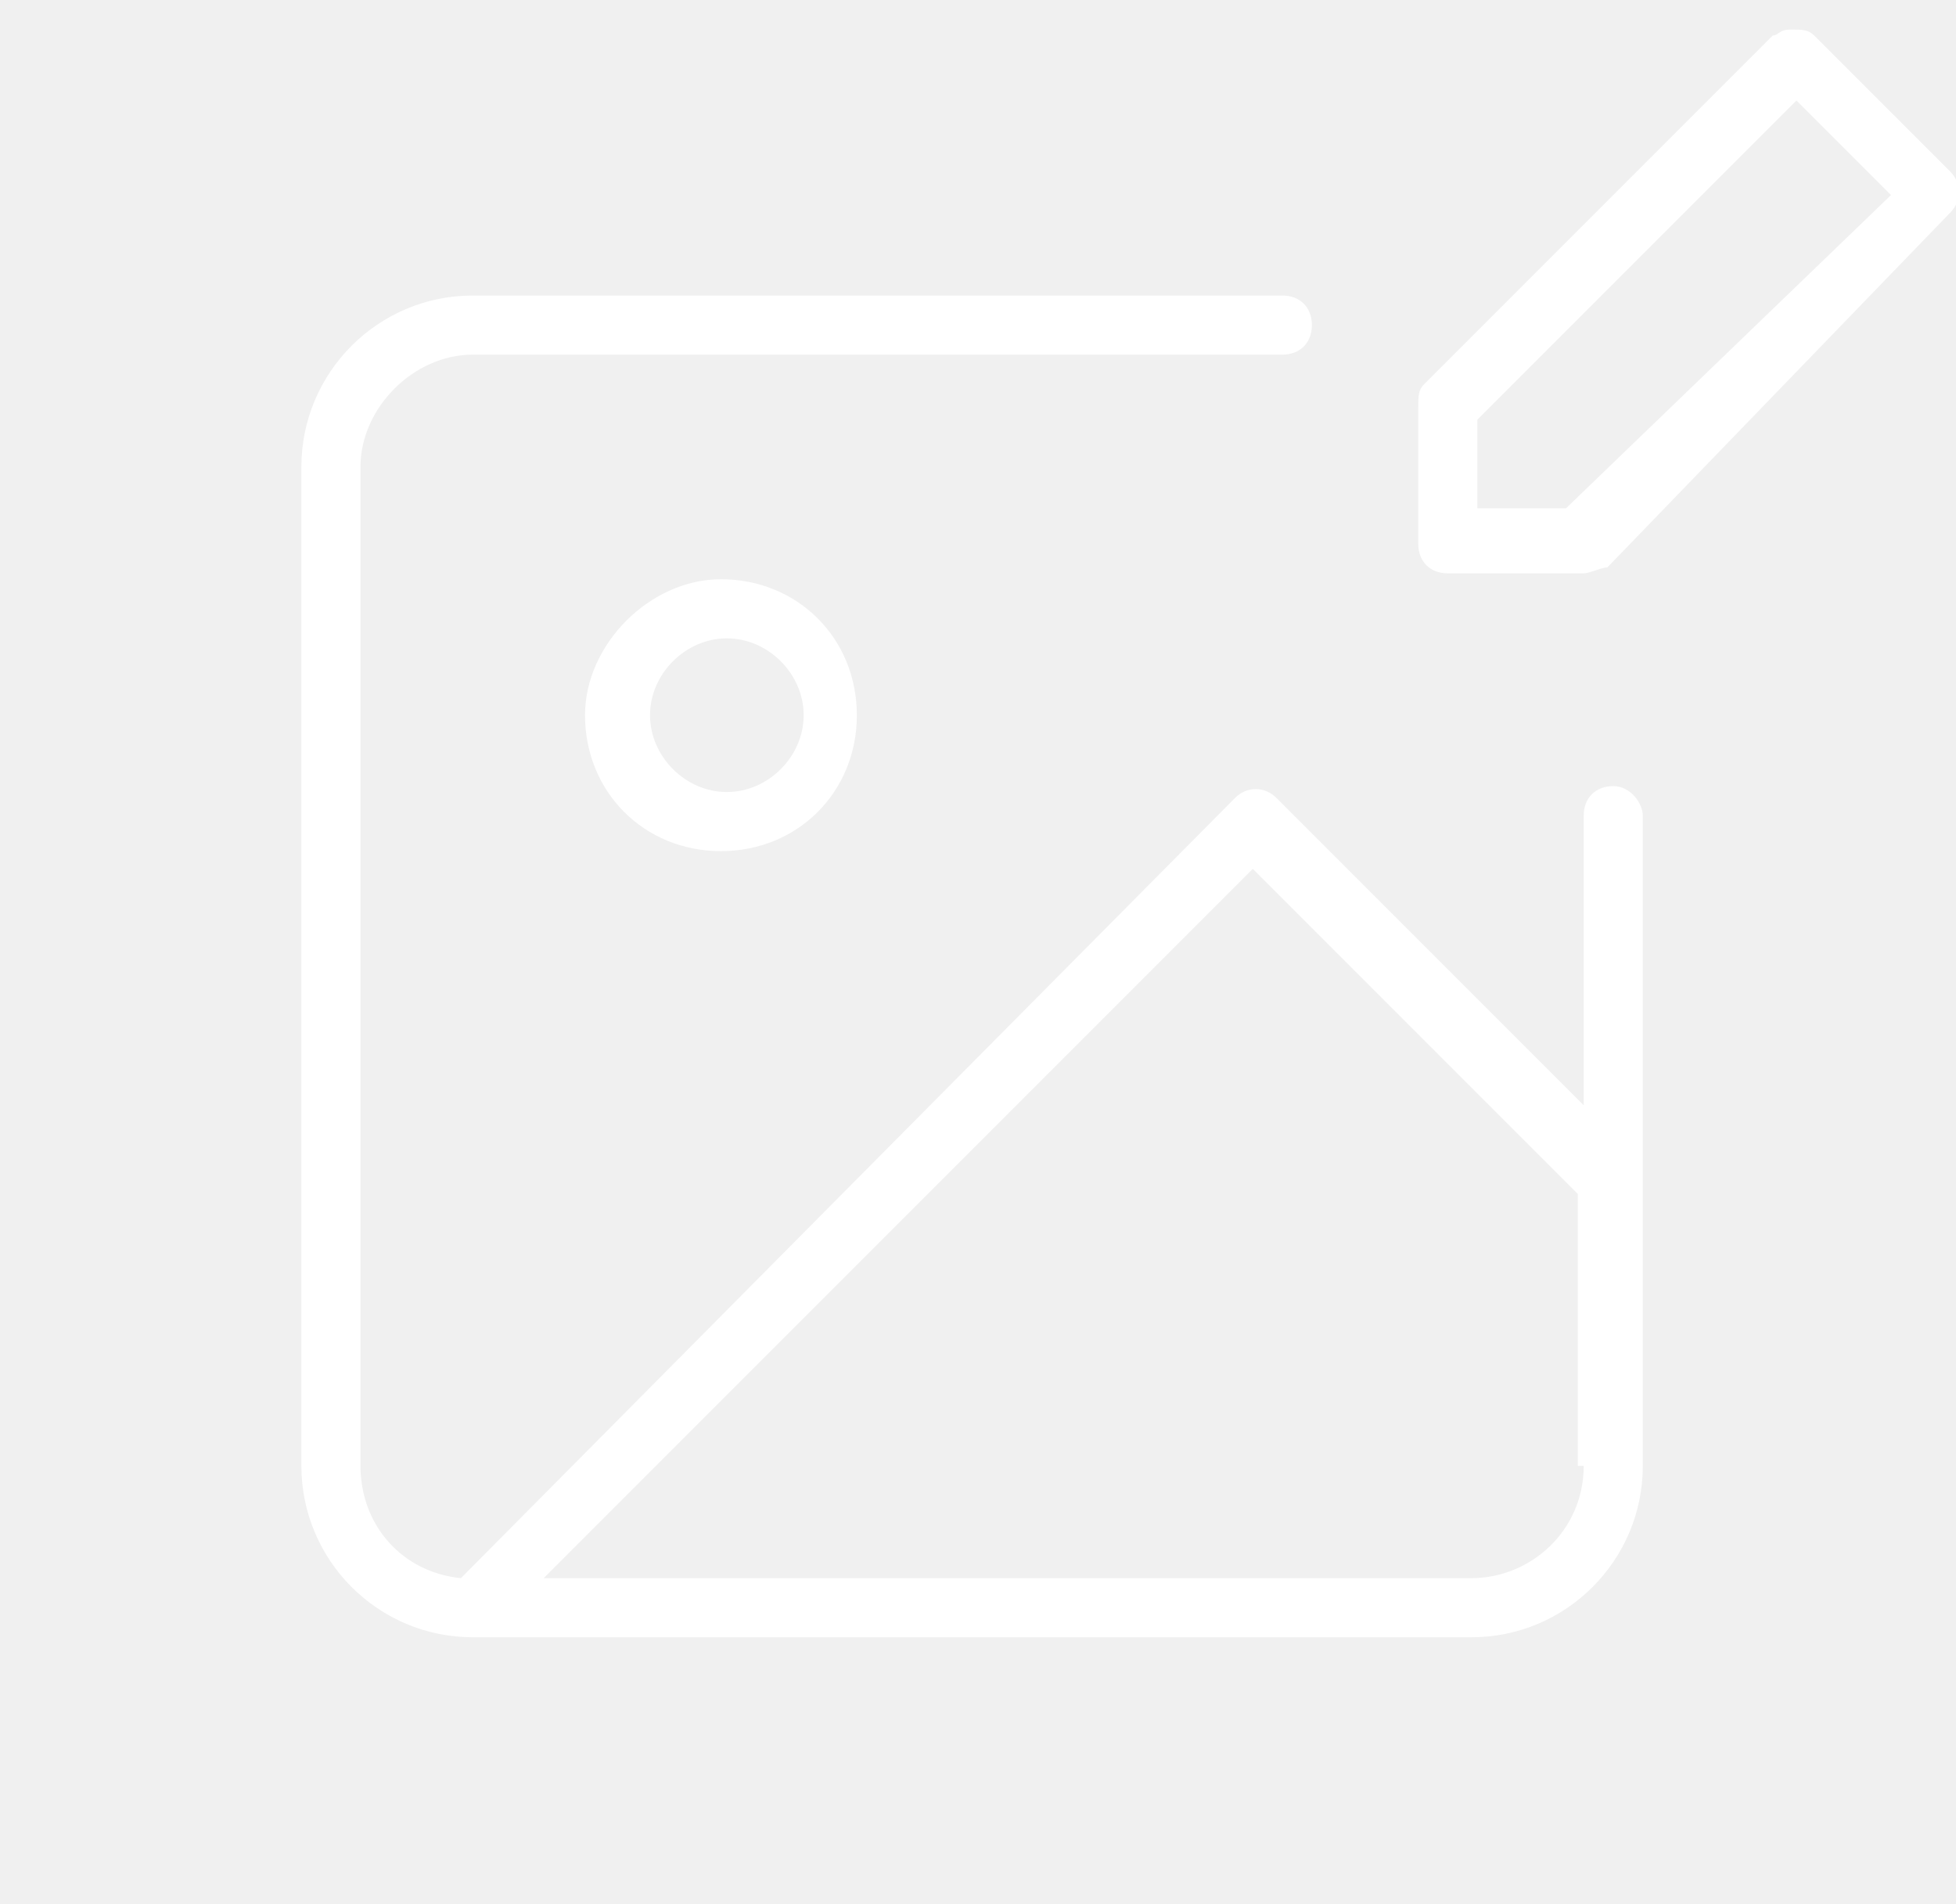
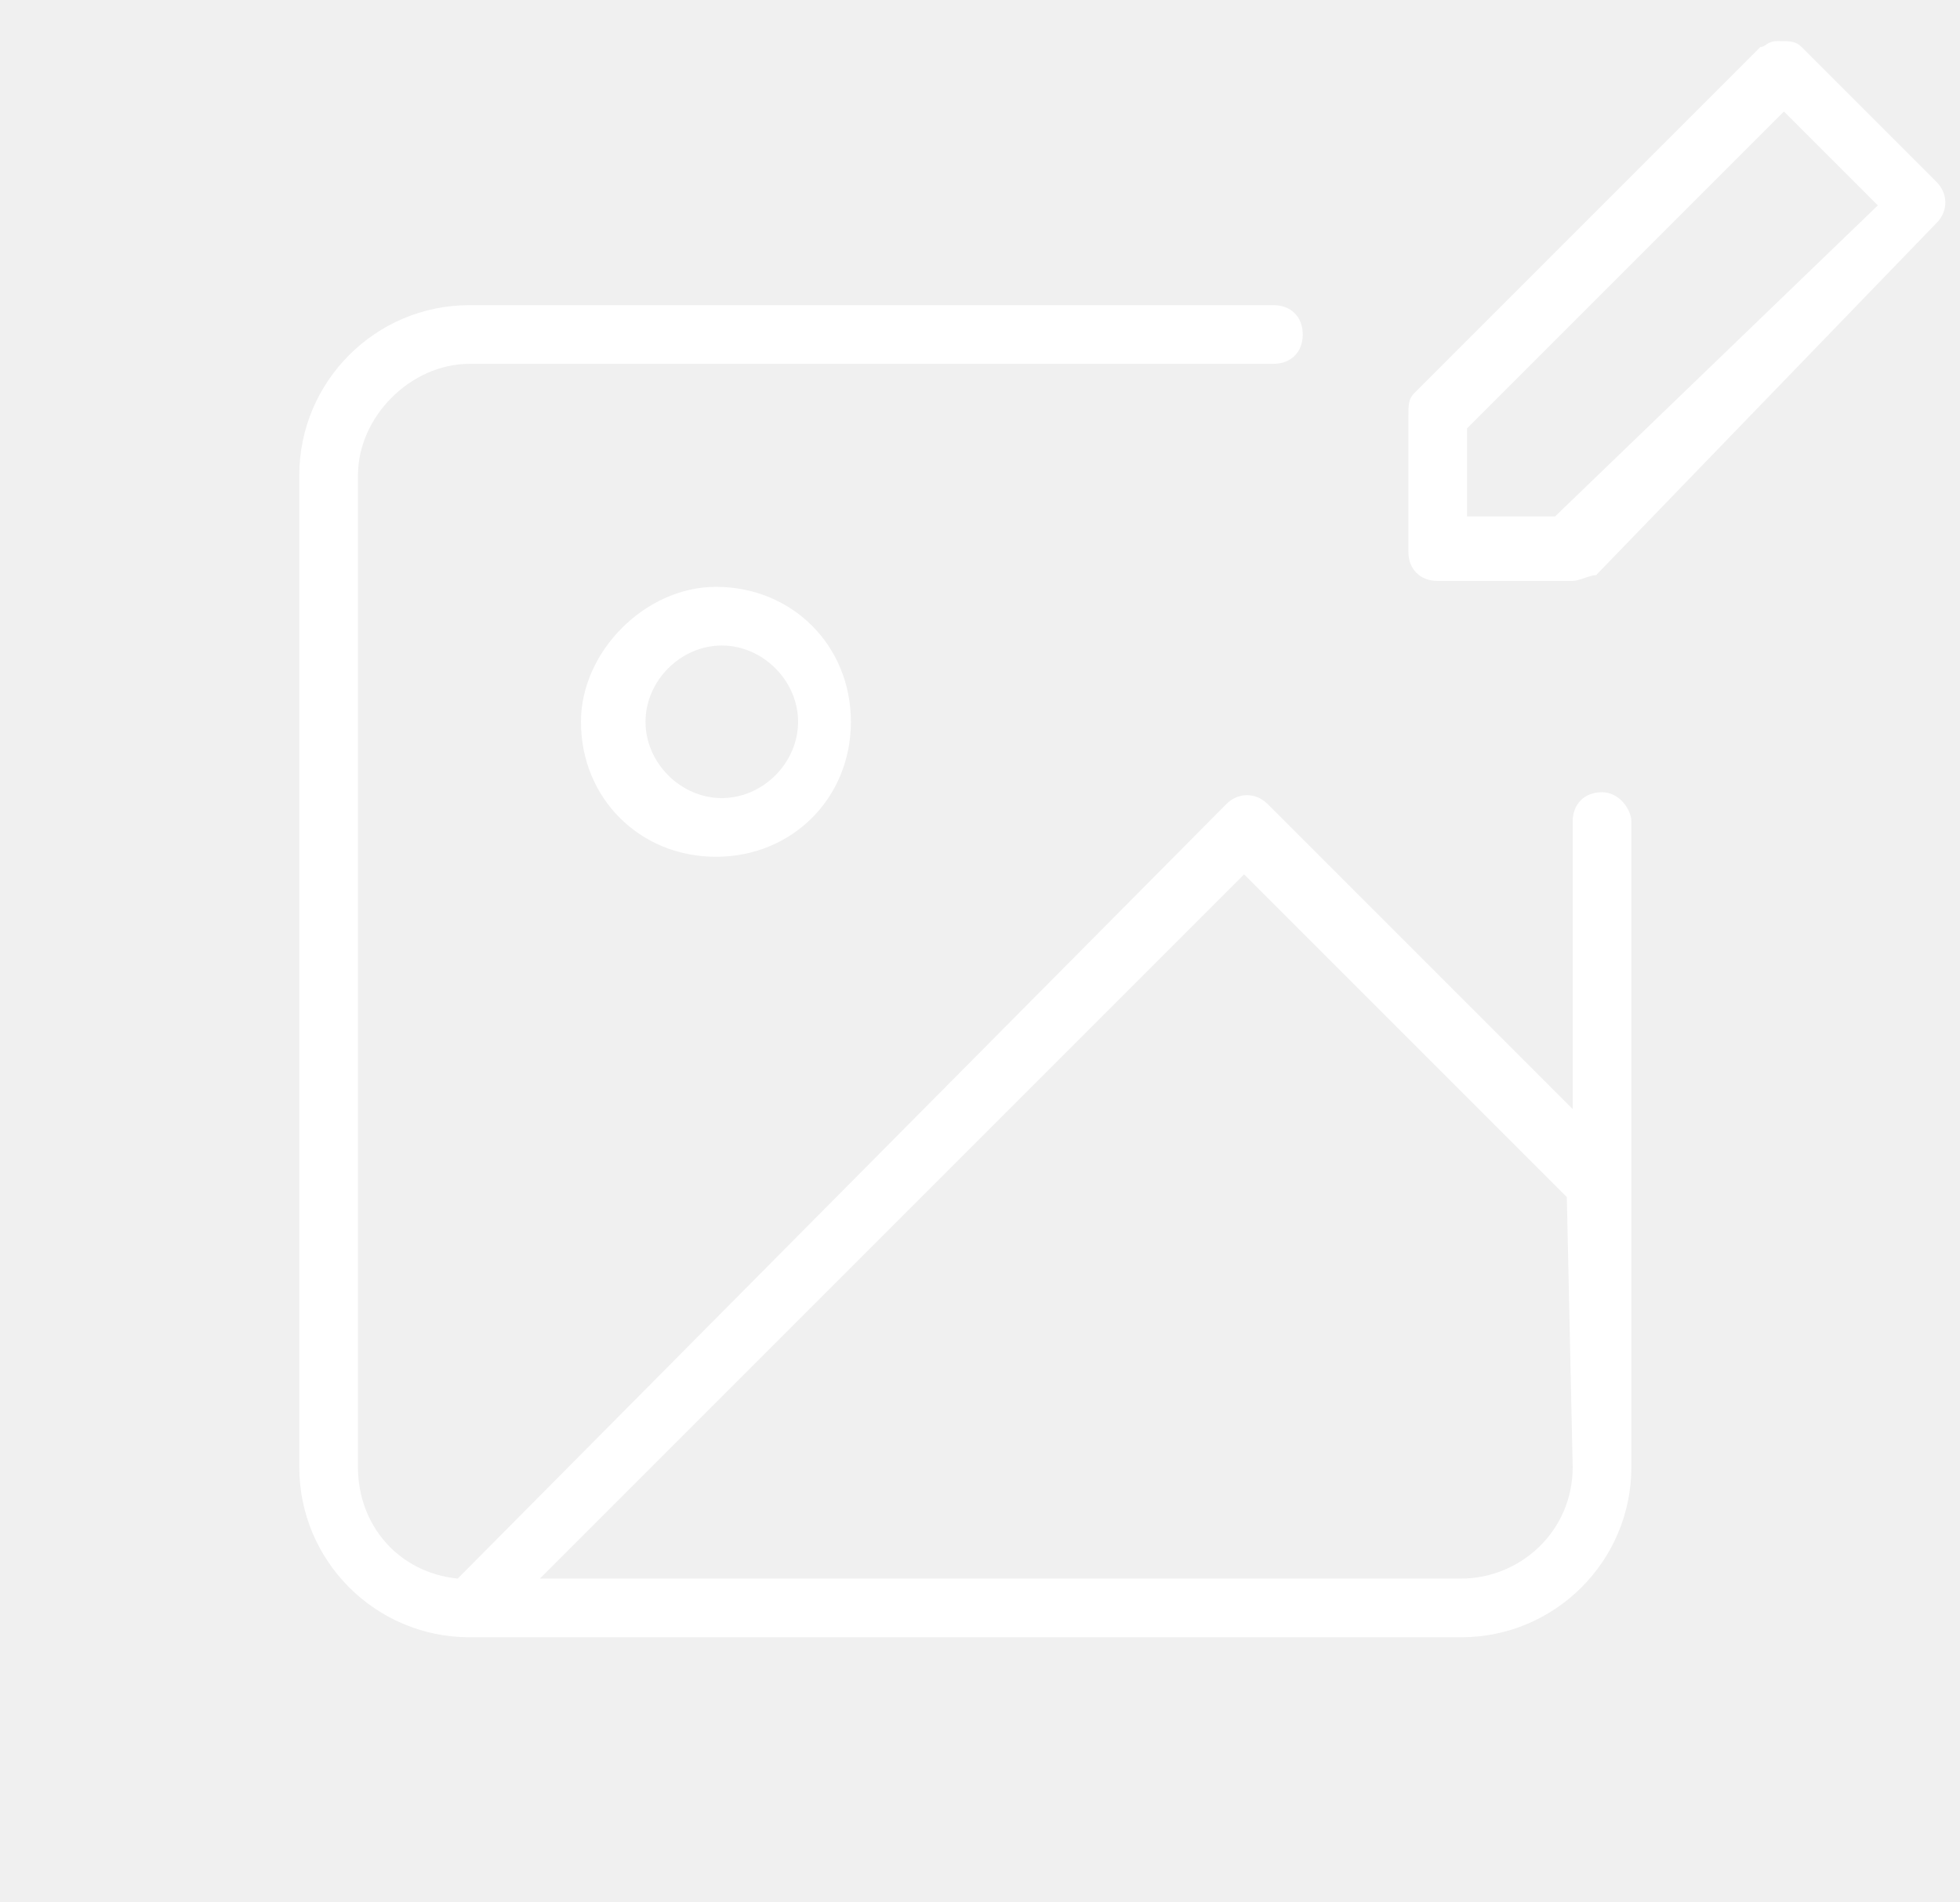
- <svg xmlns="http://www.w3.org/2000/svg" version="1.1" id="Layer_1" x="0px" y="0px" viewBox="0 0 33.1 32.2" style="enable-background:new 0 0 33.1 32.2;" xml:space="preserve">
+ <svg xmlns="http://www.w3.org/2000/svg" version="1.1" id="Layer_1" x="0px" y="0px" viewBox="0 0 33.4 32.4" style="enable-background:new 0 0 33.4 32.4;" xml:space="preserve">
  <style type="text/css">
	.st0{fill:#FFFFFF;}
</style>
  <g>
-     <path class="st0" d="M9.9,12.1c0,1.3,1,2.3,2.3,2.3c1.3,0,2.3-1,2.3-2.3c0-1.3-1-2.3-2.3-2.3C11,9.8,9.9,10.9,9.9,12.1z M13.6,12.1   c0,0.7-0.6,1.3-1.3,1.3c-0.7,0-1.3-0.6-1.3-1.3c0-0.7,0.6-1.3,1.3-1.3C13,10.8,13.6,11.4,13.6,12.1z" />
-     <path class="st0" d="M27.3,13.3c-0.3,0-0.5,0.2-0.5,0.5v4.9l-5.2-5.2c-0.2-0.2-0.5-0.2-0.7,0L7.8,26.7c-1-0.1-1.7-0.9-1.7-1.9V7.9   C6.1,6.9,7,6,8,6h13.7c0.3,0,0.5-0.2,0.5-0.5S22,5,21.7,5H8C6.4,5,5.1,6.3,5.1,7.9v16.9c0,1.6,1.3,2.9,2.9,2.9h16.9   c1.6,0,2.9-1.3,2.9-2.9V13.8C27.8,13.6,27.6,13.3,27.3,13.3z M26.8,24.8c0,1.1-0.9,1.9-1.9,1.9H9.2l12-12l5.5,5.5V24.8z" />
-     <path class="st0" d="M33,2.9l-2.3-2.3c-0.1-0.1-0.2-0.1-0.4-0.1S30.1,0.6,30,0.6l-5.9,5.9C24,6.6,24,6.7,24,6.9v2.3   c0,0.3,0.2,0.5,0.5,0.5h2.3c0.1,0,0.3-0.1,0.4-0.1L33,3.6C33.2,3.4,33.2,3.1,33,2.9z M26.5,8.6H25V7.1l5.4-5.4l1.6,1.6L26.5,8.6z" />
+     <path class="st0" d="M9.9,12.3c0,1.3,1,2.3,2.3,2.3s2.3-1,2.3-2.3s-1-2.3-2.3-2.3C11,10,9.9,11.1,9.9,12.3z M13.6,12.3   c0,0.7-0.6,1.3-1.3,1.3S11,13,11,12.3s0.6-1.3,1.3-1.3S13.6,11.6,13.6,12.3z" />
+     <path class="st0" d="M27.3,13.5c-0.3,0-0.5,0.2-0.5,0.5v4.9l-5.2-5.2c-0.2-0.2-0.5-0.2-0.7,0L7.8,26.9c-1-0.1-1.7-0.9-1.7-1.9V8.1   c0-1,0.9-1.9,1.9-1.9h13.7c0.3,0,0.5-0.2,0.5-0.5S22,5.2,21.7,5.2H8c-1.6,0-2.9,1.3-2.9,2.9V25c0,1.6,1.3,2.9,2.9,2.9h16.9   c1.6,0,2.9-1.3,2.9-2.9V14C27.8,13.8,27.6,13.5,27.3,13.5z M26.8,25c0,1.1-0.9,1.9-1.9,1.9H9.2l12-12l5.5,5.5L26.8,25L26.8,25z" />
+     <path class="st0" d="M33,3.1l-2.3-2.3c-0.1-0.1-0.2-0.1-0.4-0.1S30.1,0.8,30,0.8l-5.9,5.9C24,6.8,24,6.9,24,7.1v2.3   c0,0.3,0.2,0.5,0.5,0.5h2.3c0.1,0,0.3-0.1,0.4-0.1l5.8-6C33.2,3.6,33.2,3.3,33,3.1z M26.5,8.8H25V7.3l5.4-5.4L32,3.5L26.5,8.8z" />
  </g>
</svg>
